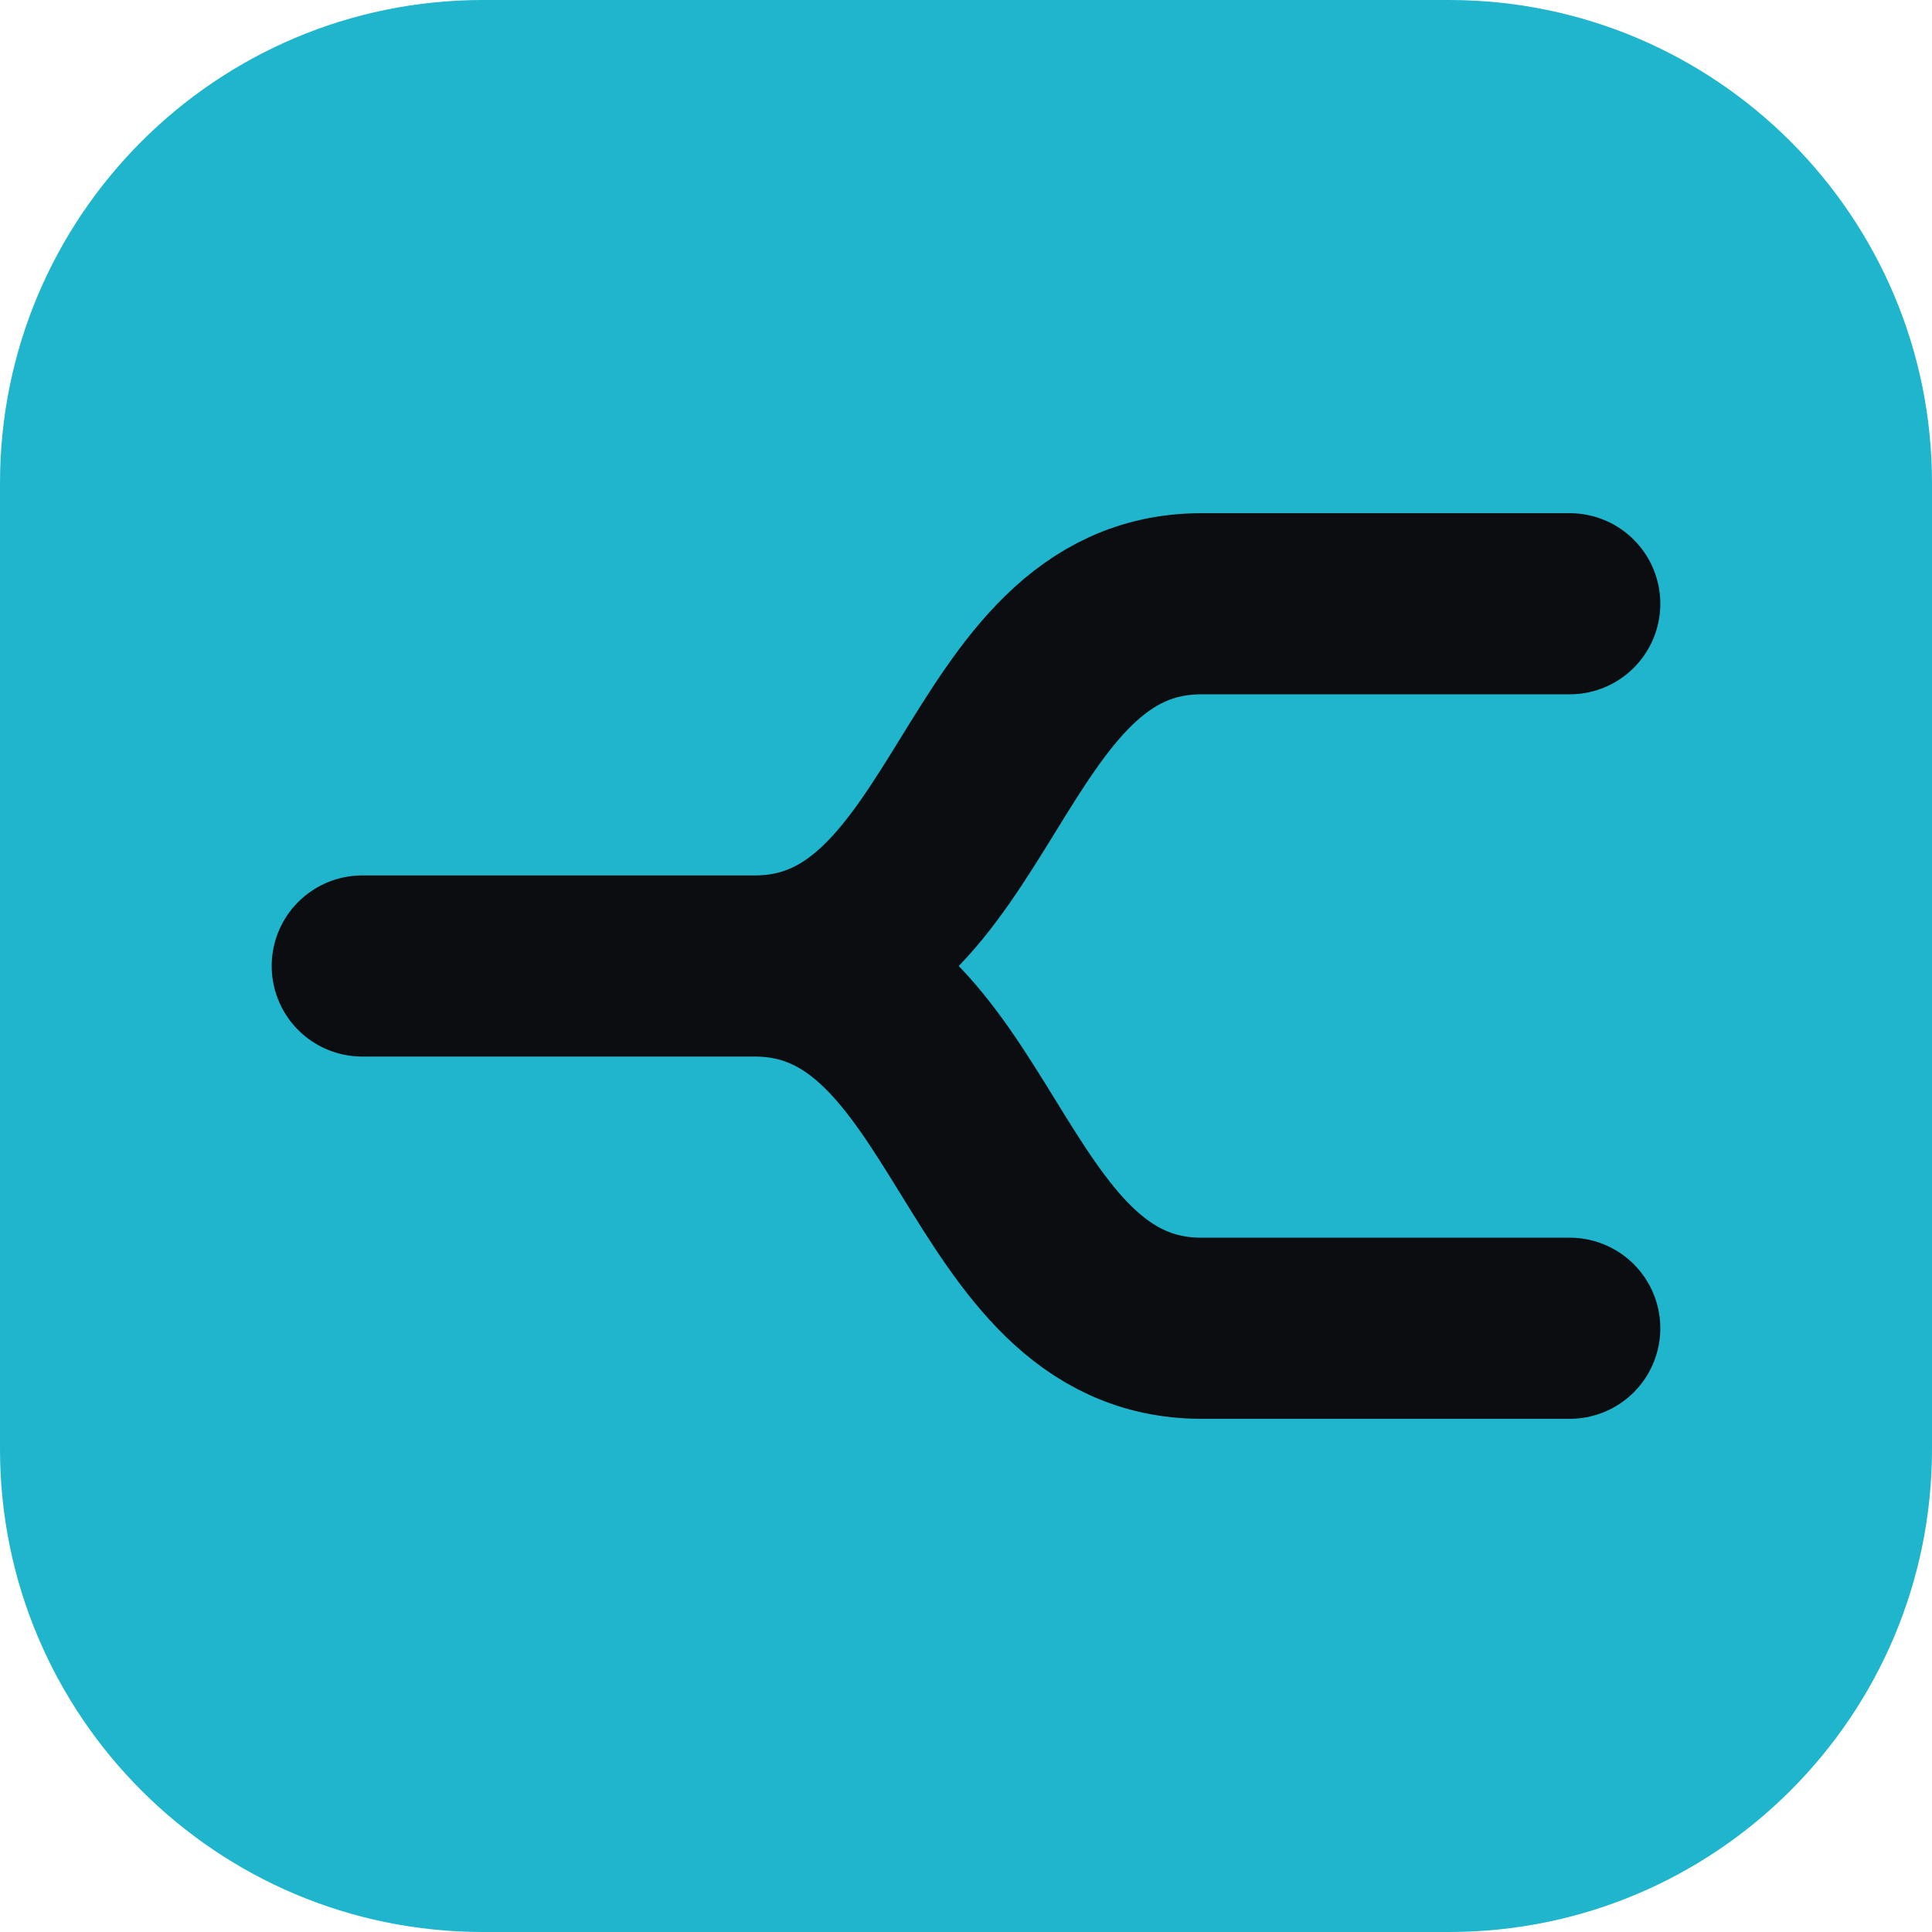
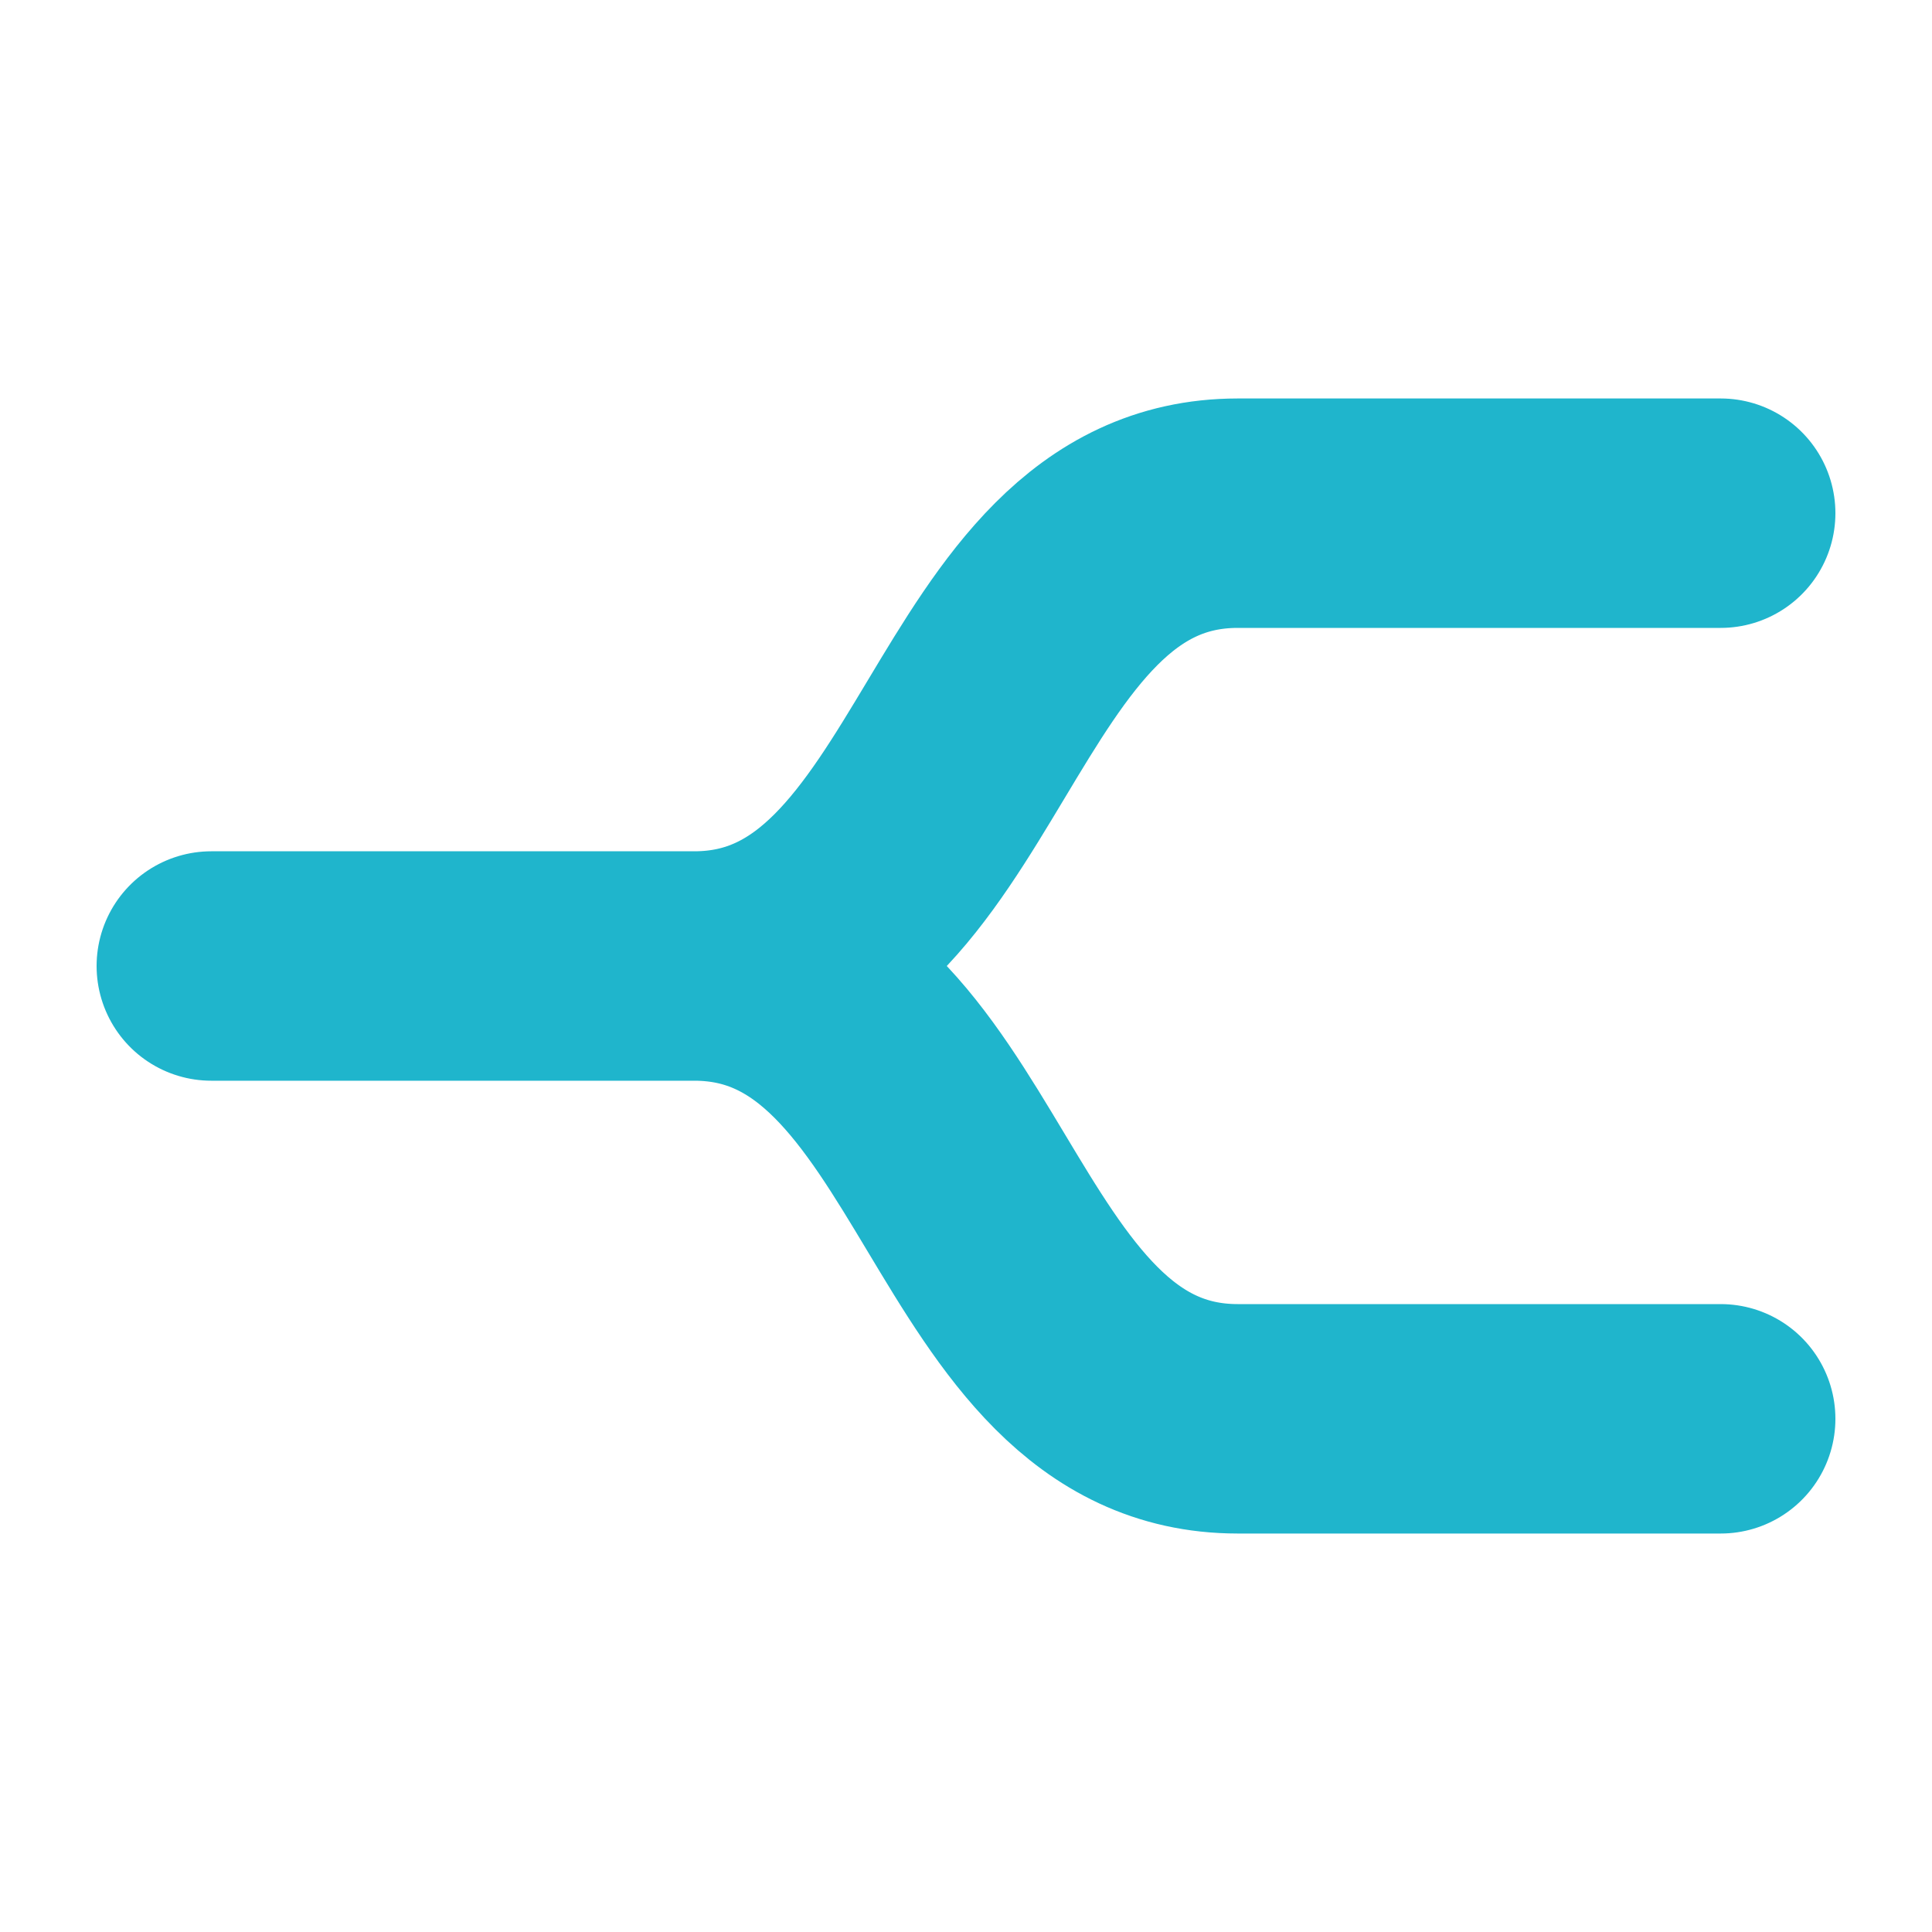
- <svg xmlns="http://www.w3.org/2000/svg" viewBox="0 0 32 32">
-   <rect width="32" height="32" rx="8" fill="#1fb5cc" />
-   <path fill="none" stroke="#0c0d10" stroke-width="3" stroke-linecap="round" d="M6 16 H12.5 M12.5 16 C16.2 16 16.2 10 19.9 10 H26 M12.5 16 C16.2 16 16.2 22 19.9 22 H26" />
+ <svg xmlns="http://www.w3.org/2000/svg" viewBox="0 0 32 32" fill="none">
+   <path stroke="#1fb5cc" stroke-width="3.8" stroke-linecap="round" d="M3.5 16 H11.5 M11.5 16 C16 16 16 8.5 20.5 8.5 H28.5 M11.5 16 C16 16 16 23.5 20.5 23.5 H28.5" />
</svg>
